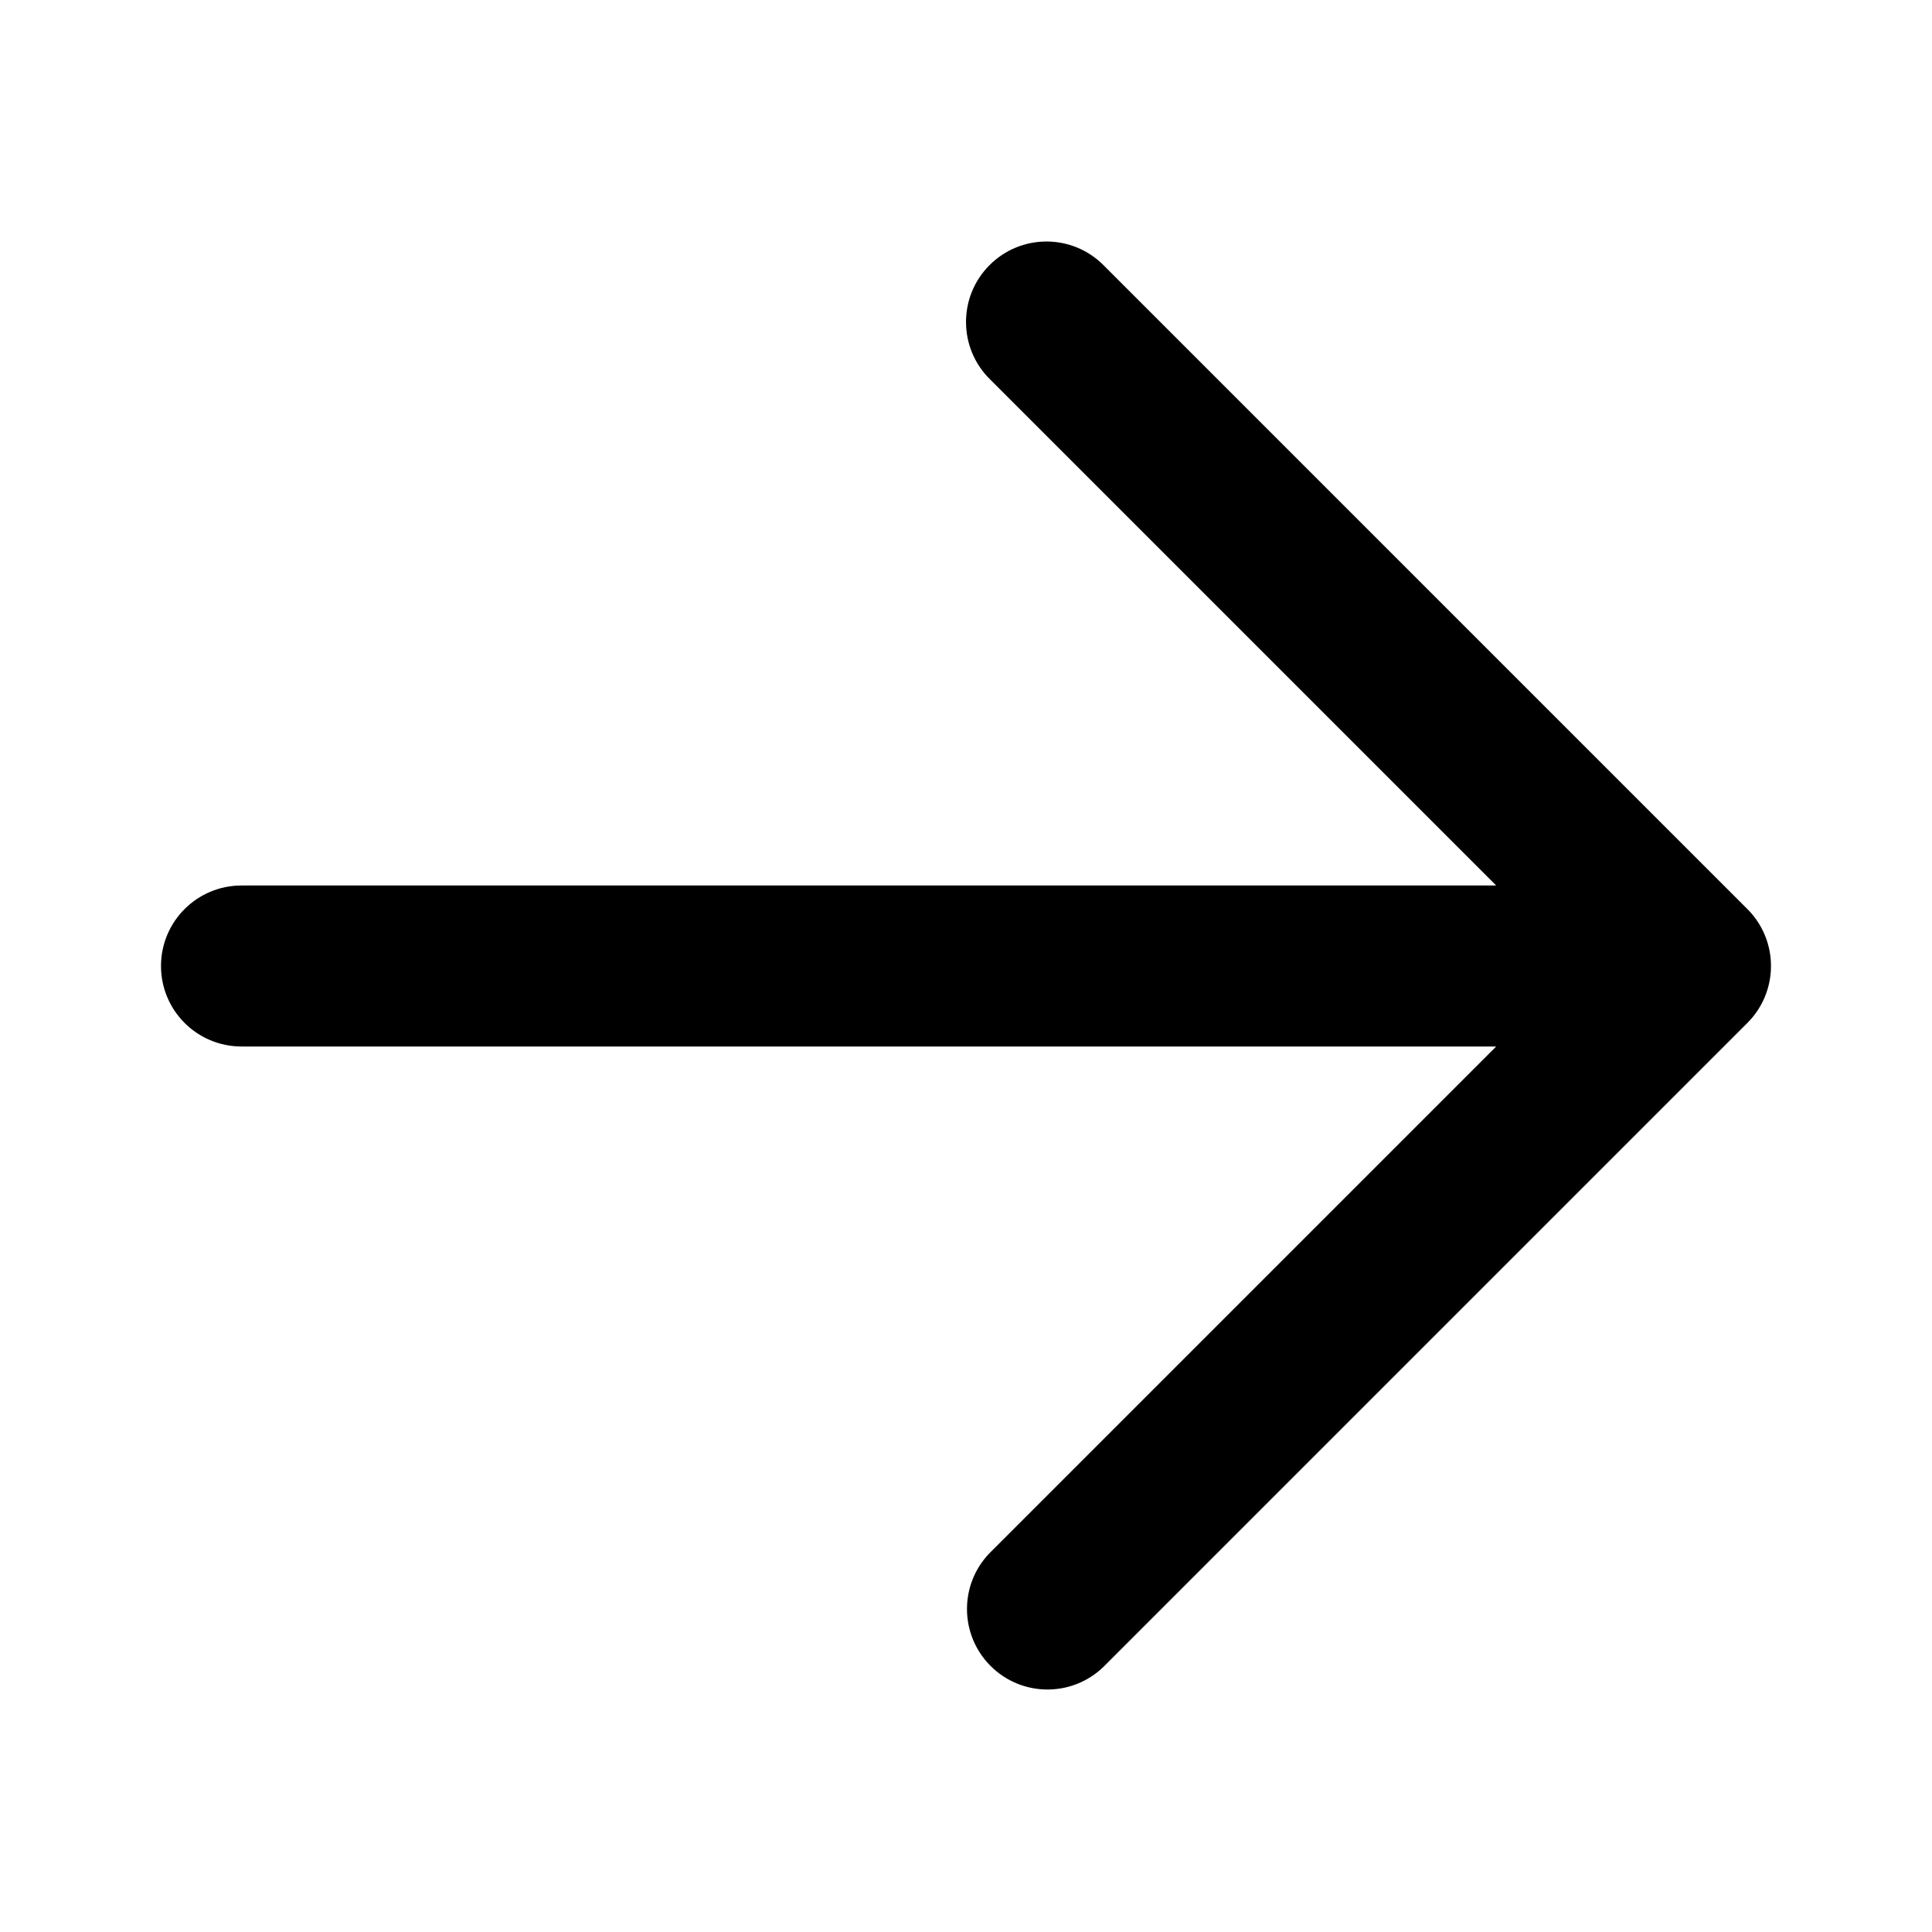
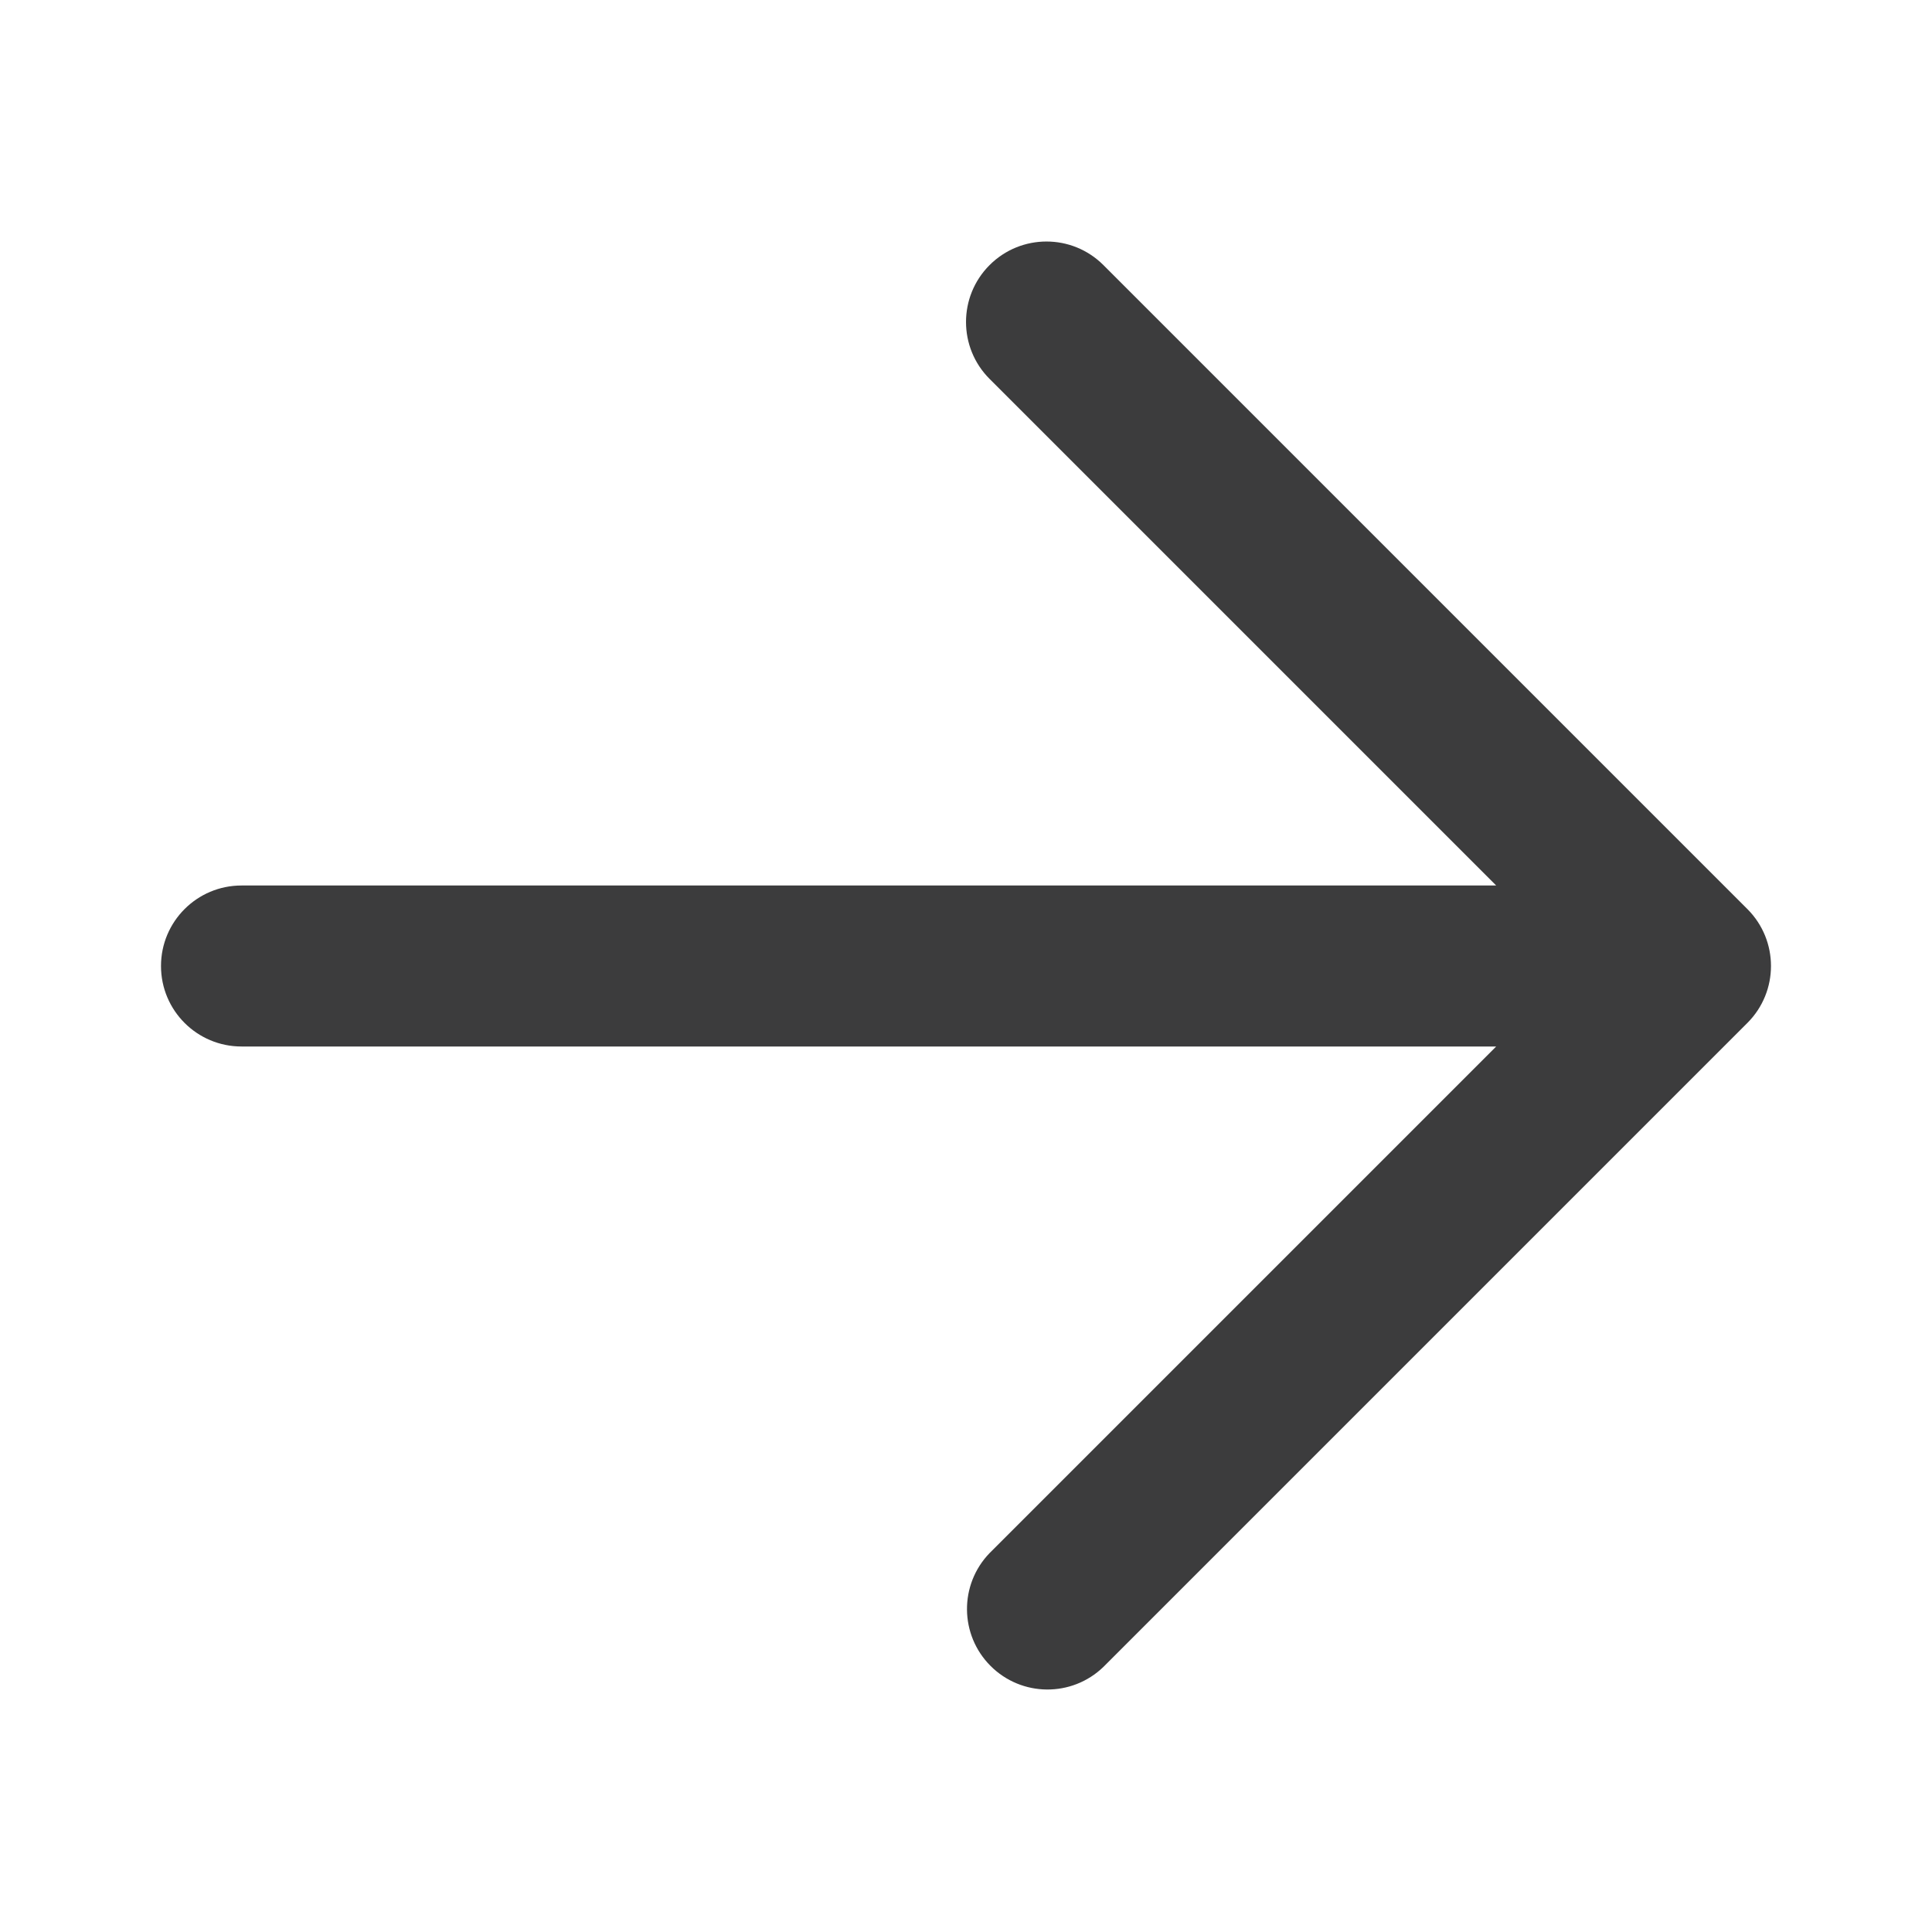
- <svg xmlns="http://www.w3.org/2000/svg" width="24" height="24" viewBox="0 0 24 24">
-   <path fill-rule="evenodd" d="M12.293 3.293a1 1 0 0 1 1.414 0l8 8a1 1 0 0 1 0 1.414l-8 8a1 1 0 0 1-1.414-1.414L18.586 13H3a1 1 0 1 1 0-2h15.586l-6.293-6.293a1 1 0 0 1 0-1.414z" />
+ <svg xmlns="http://www.w3.org/2000/svg" width="24" height="24" viewBox="0 0 24 24" fill="none">
+   <path fill-rule="evenodd" clip-rule="evenodd" d="M12.293 3.293a1 1 0 0 1 1.414 0l8 8a1 1 0 0 1 0 1.414l-8 8a1 1 0 0 1-1.414-1.414L18.586 13H3a1 1 0 1 1 0-2h15.586l-6.293-6.293a1 1 0 0 1 0-1.414z" fill="#0C0C0D" fill-opacity=".8" />
</svg>
